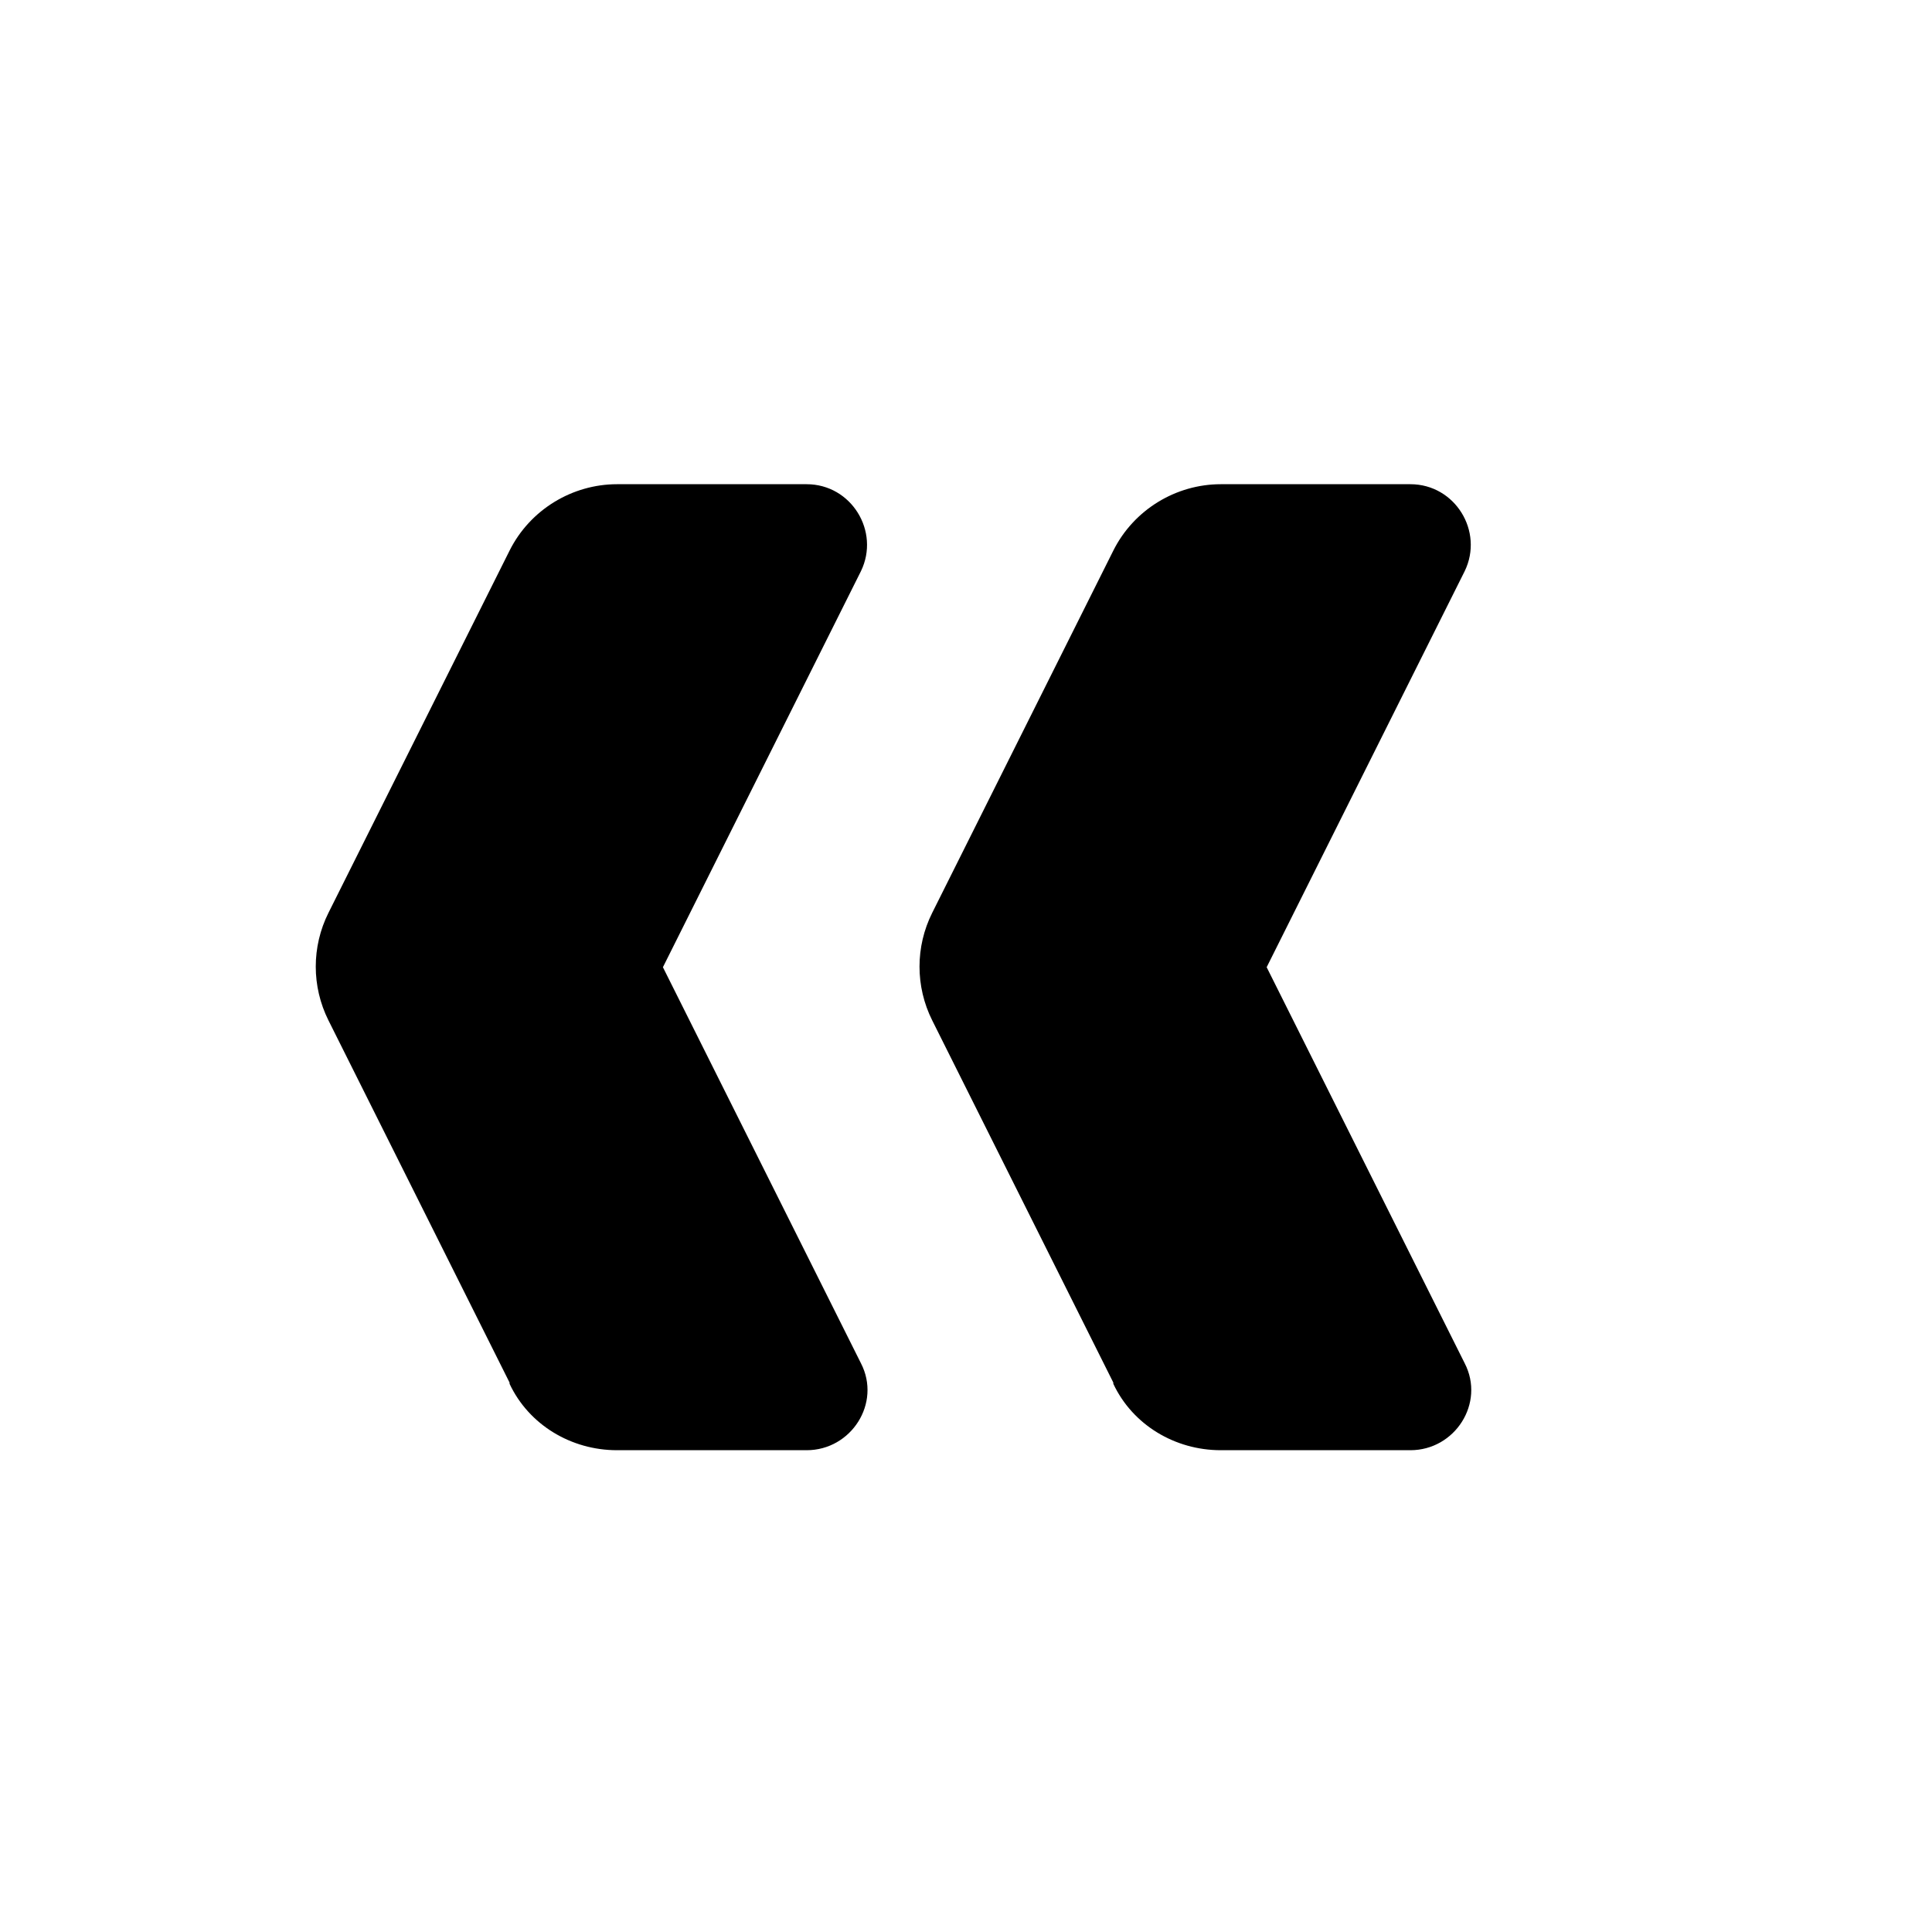
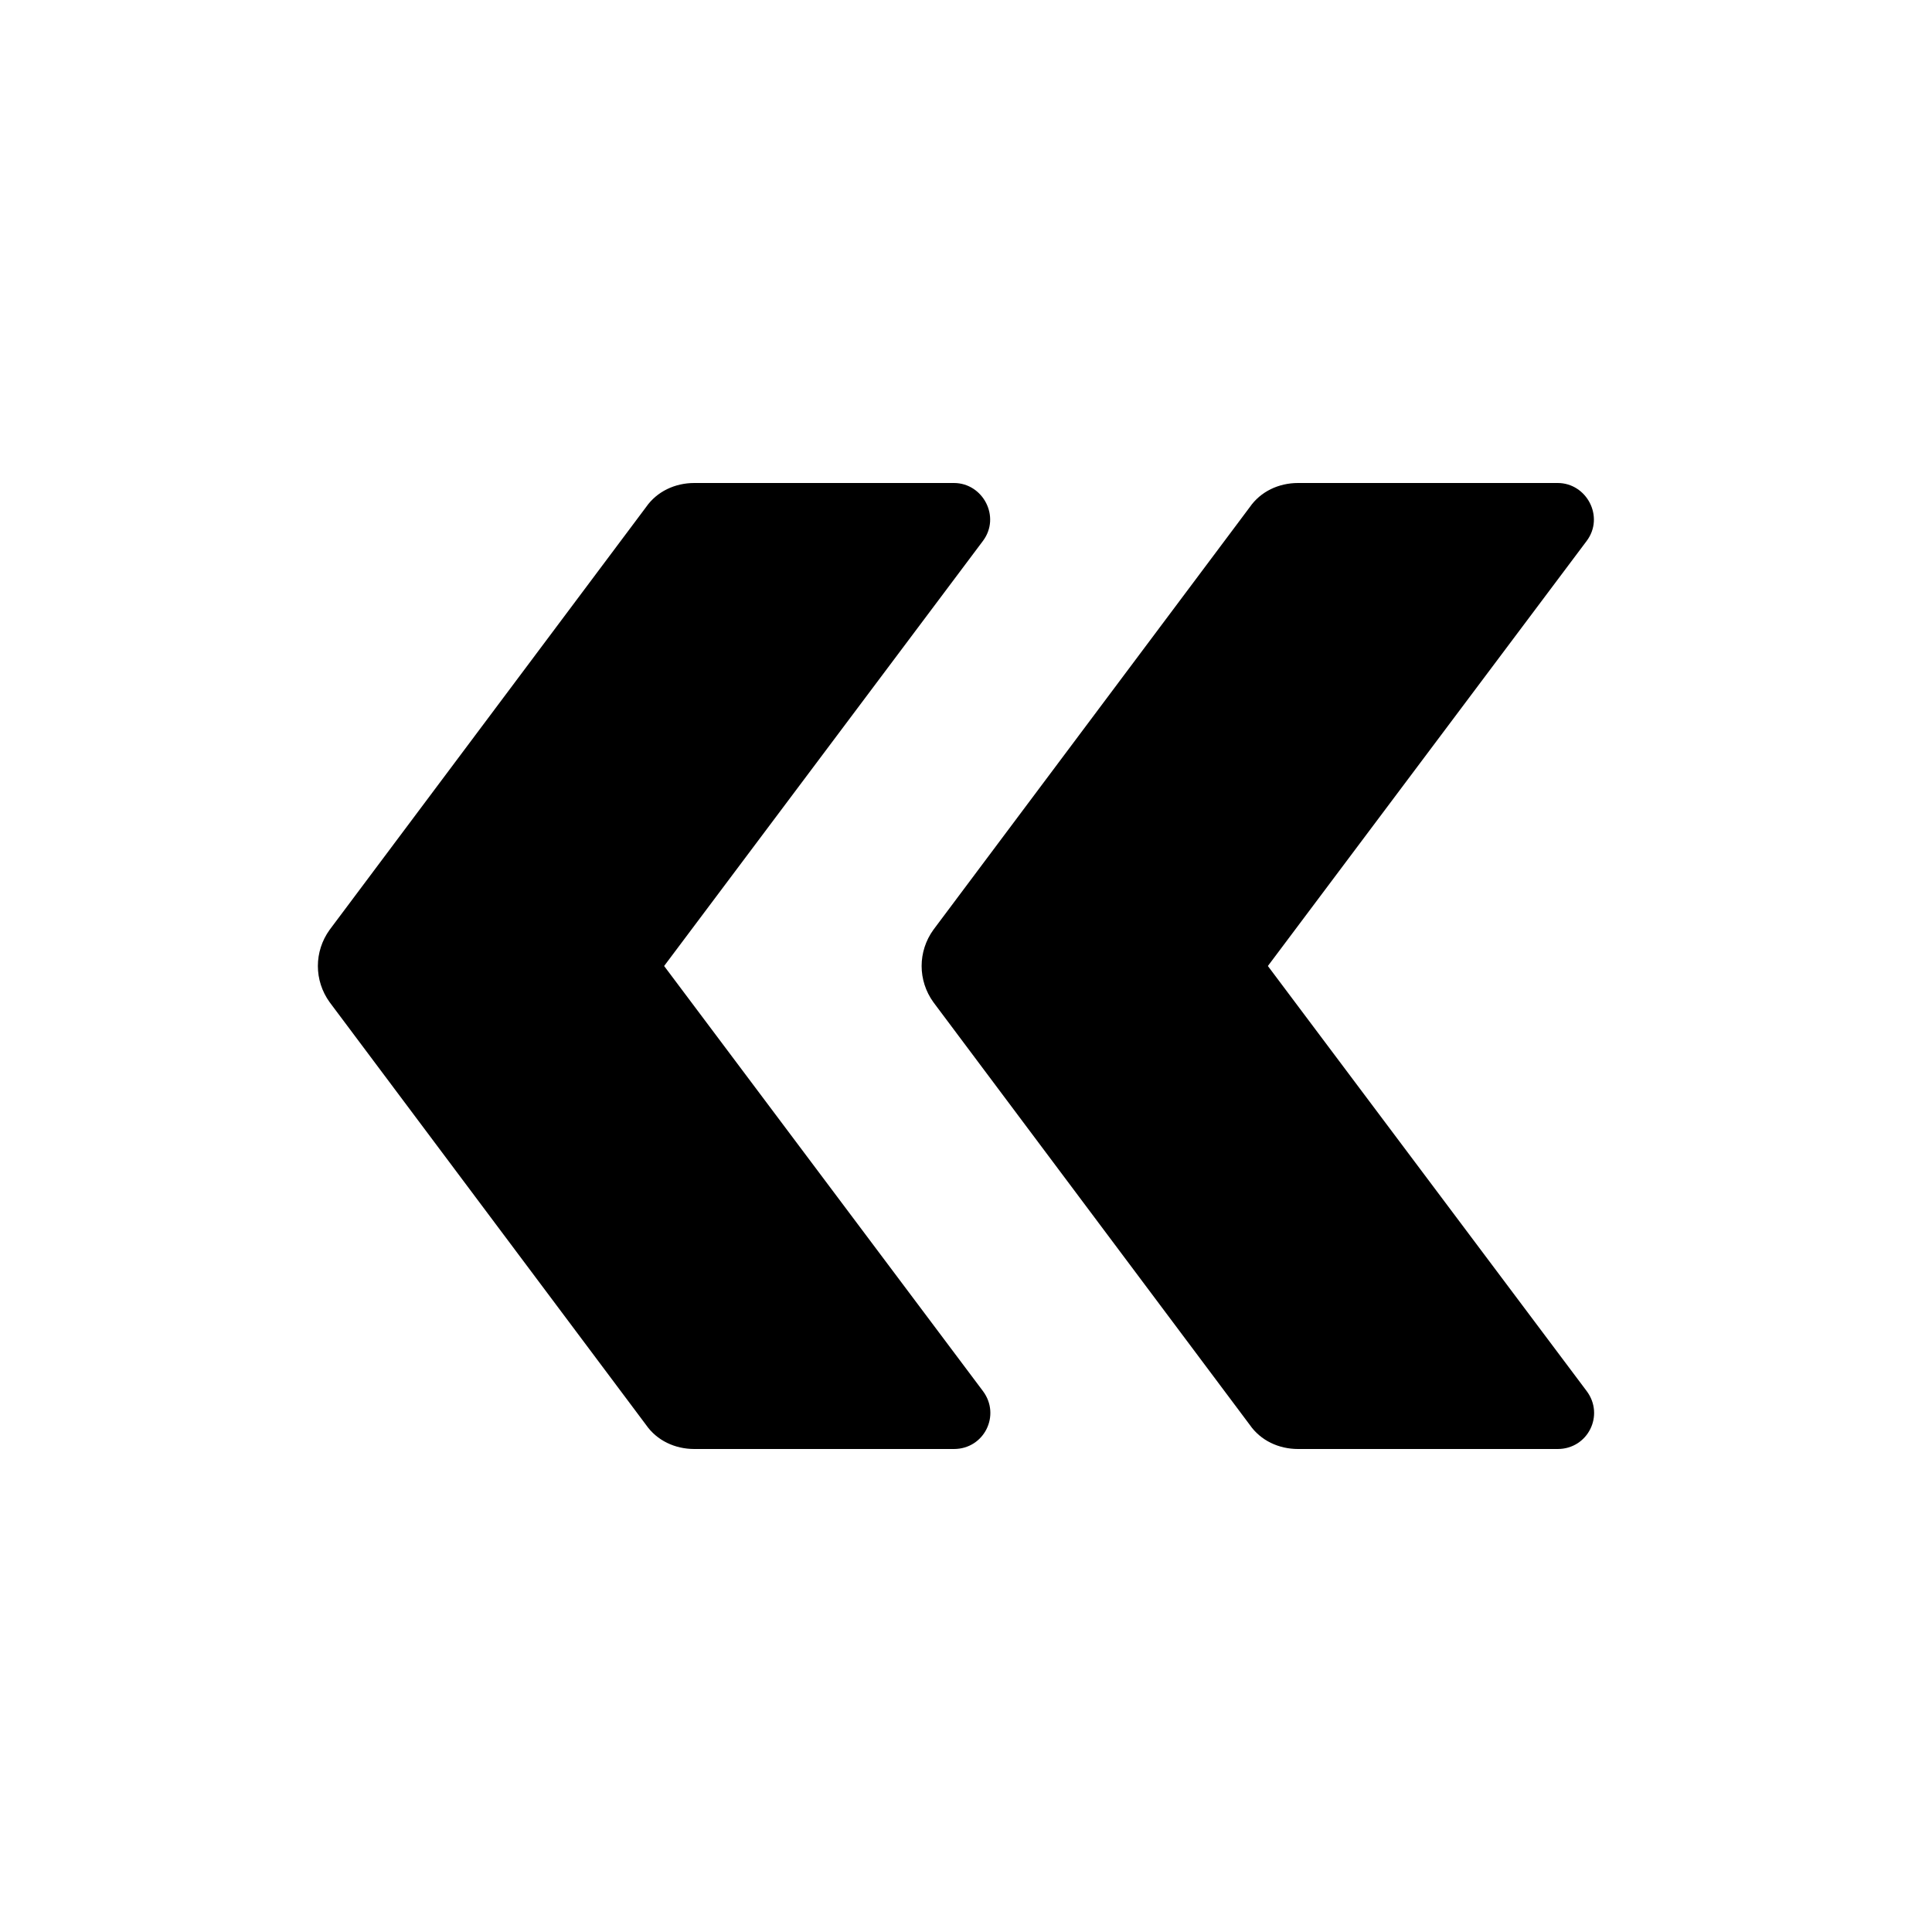
<svg xmlns="http://www.w3.org/2000/svg" width="16" height="16" viewBox="0 0 16 16" fill="none">
-   <path d="M9.22 11.45L7.72 8.45C7.58 8.17 7.58 7.84 7.72 7.56L9.22 4.56C9.39 4.22 9.74 4.01 10.11 4.01H11.68C12.05 4.01 12.29 4.4 12.13 4.73L10.49 8.01L12.13 11.29C12.3 11.62 12.05 12.01 11.68 12.01H10.11C9.73 12.01 9.38 11.8 9.22 11.46V11.45Z" fill="currentColor" />
-   <path d="M4.22 11.45L2.72 8.45C2.58 8.17 2.58 7.84 2.72 7.56L4.22 4.56C4.39 4.22 4.74 4.01 5.11 4.01H6.68C7.05 4.01 7.29 4.4 7.13 4.73L5.49 8.01L7.13 11.29C7.3 11.62 7.05 12.01 6.68 12.01H5.11C4.73 12.01 4.38 11.8 4.22 11.46V11.45Z" fill="currentColor" />
+   <path d="M10.5 8L13.14 4.48C13.29 4.28 13.14 4 12.9 4H10.75C10.59 4 10.44 4.07 10.35 4.2L7.73 7.7C7.6 7.88 7.6 8.12 7.73 8.3L10.35 11.8C10.44 11.93 10.59 12 10.75 12H12.9C13.15 12 13.29 11.72 13.14 11.52L10.5 8Z" fill="black" />
+   <path d="M5.5 8L8.14 4.48C8.29 4.28 8.14 4 7.9 4H5.75C5.59 4 5.44 4.07 5.35 4.2L2.73 7.7C2.6 7.88 2.6 8.12 2.73 8.3L5.35 11.8C5.44 11.93 5.59 12 5.75 12H7.9C8.15 12 8.29 11.72 8.14 11.52L5.5 8Z" fill="black" />
</svg>
